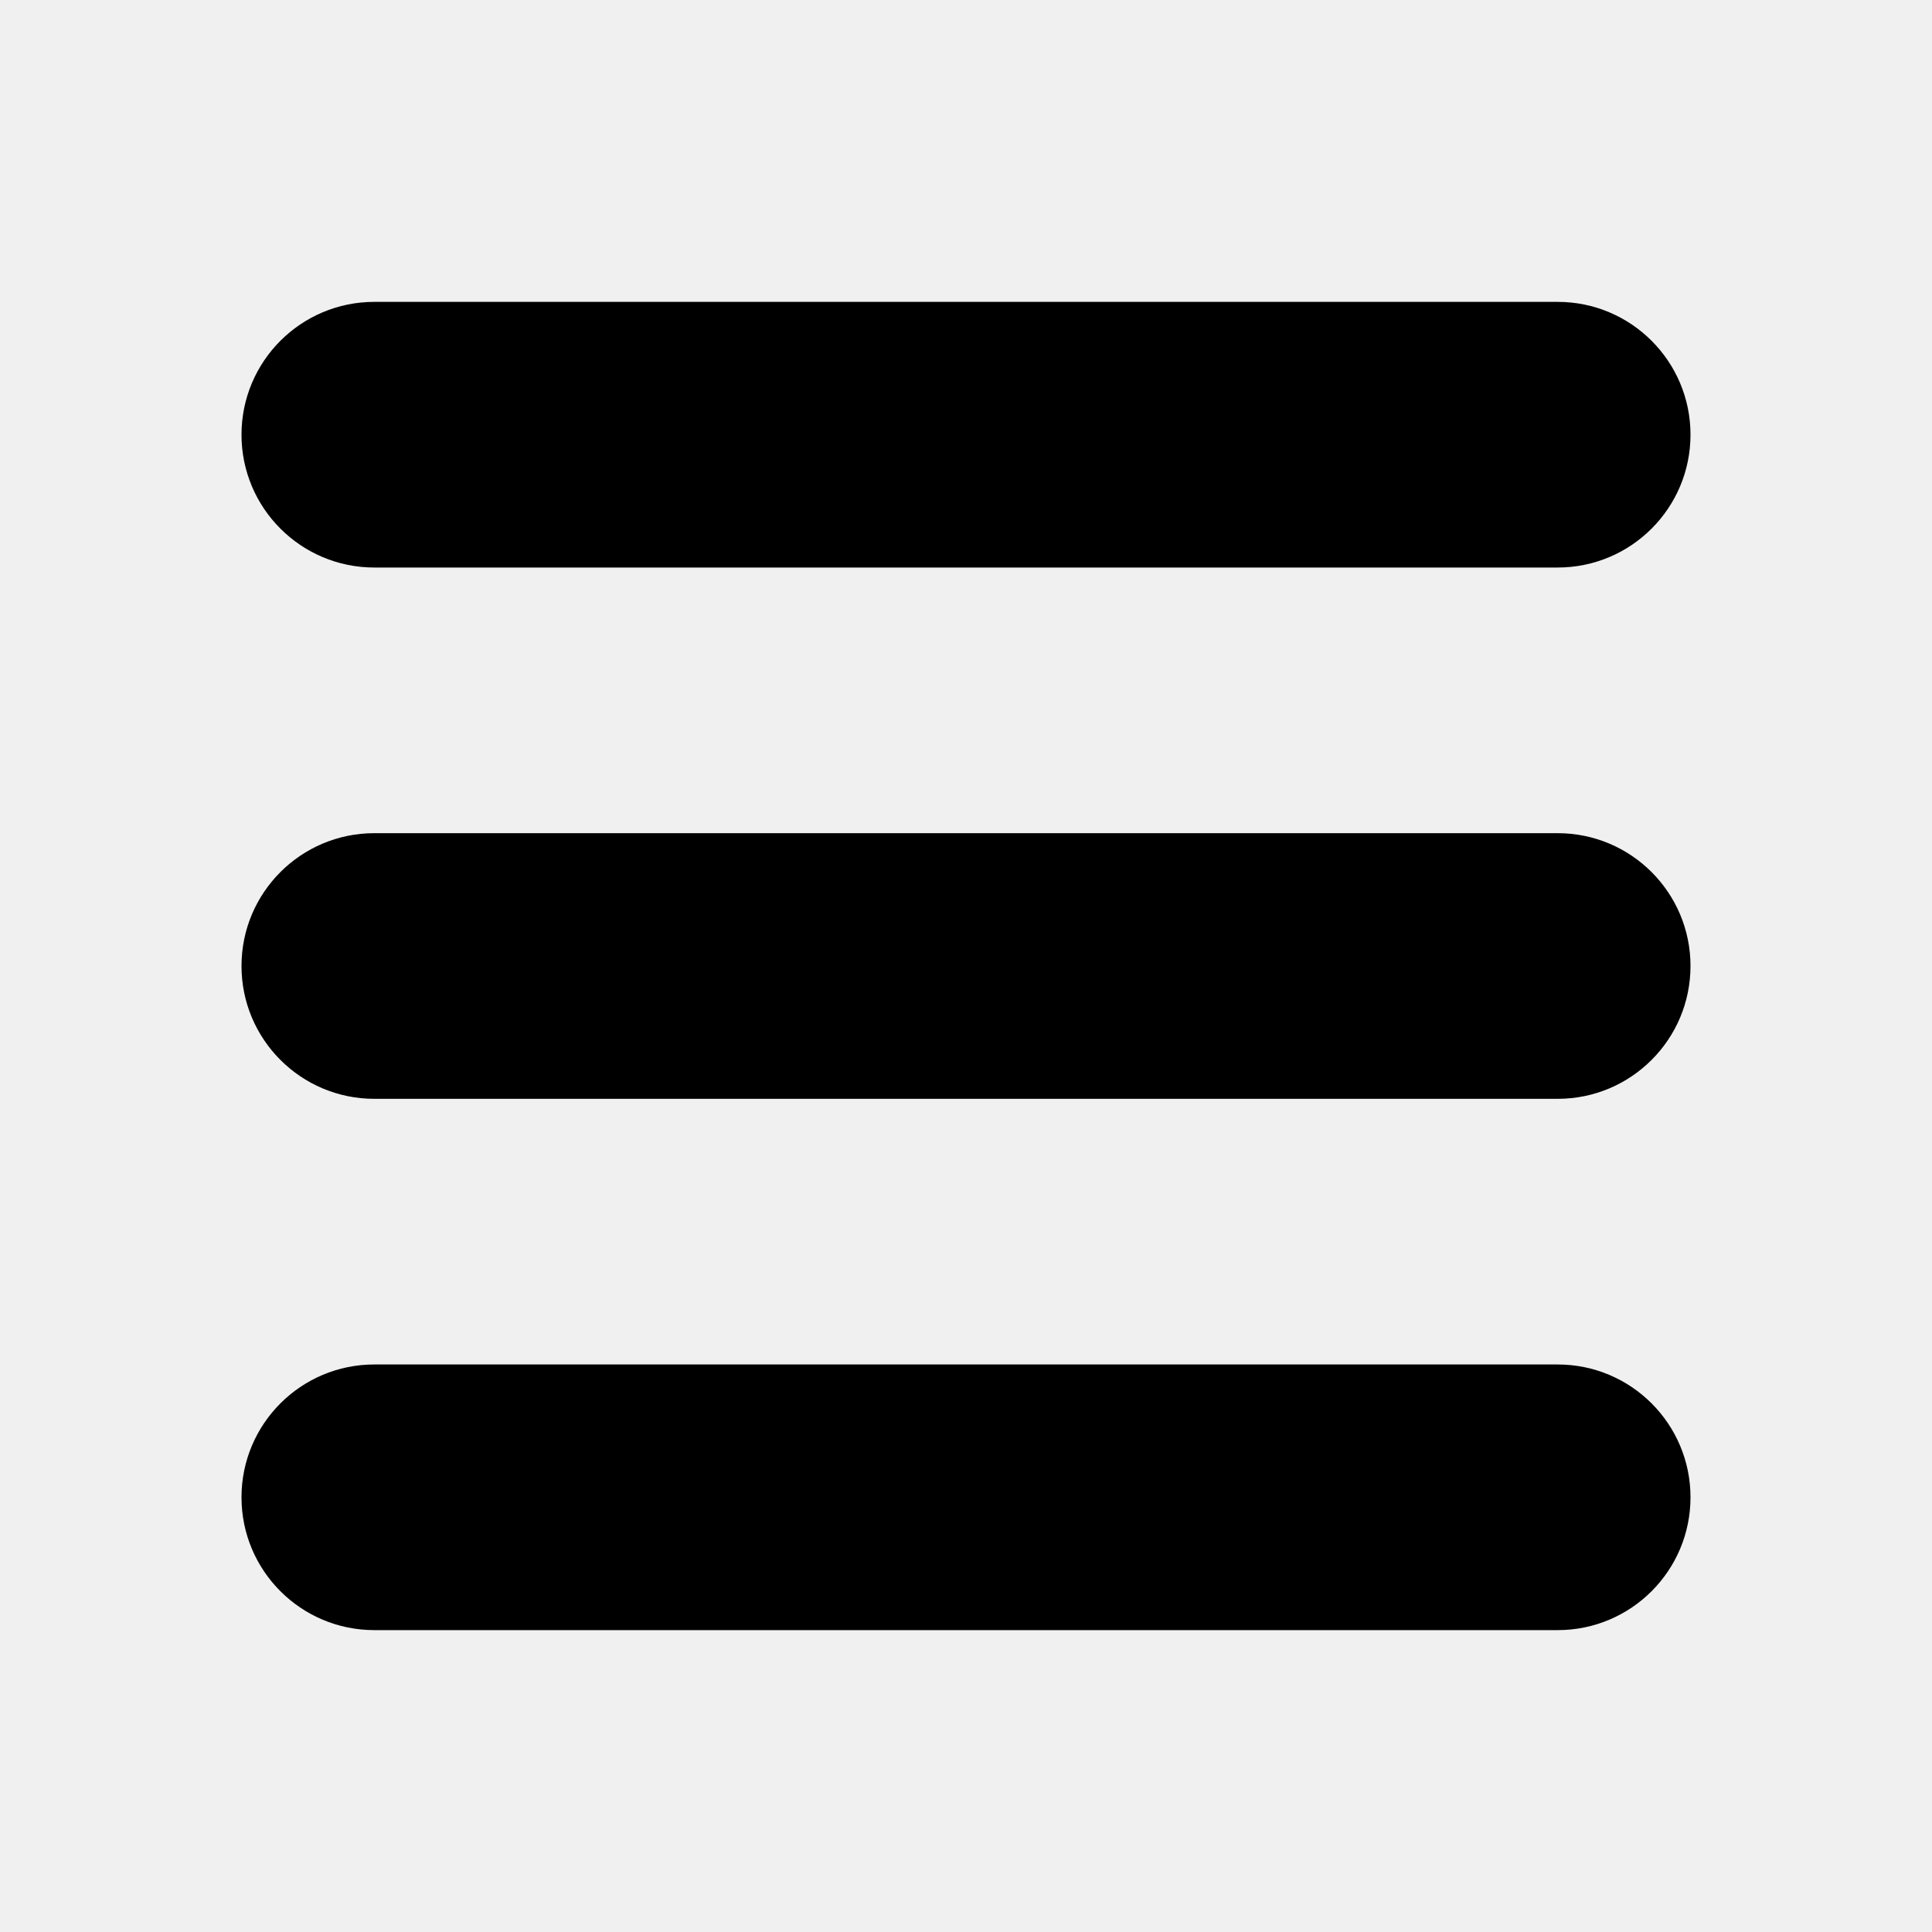
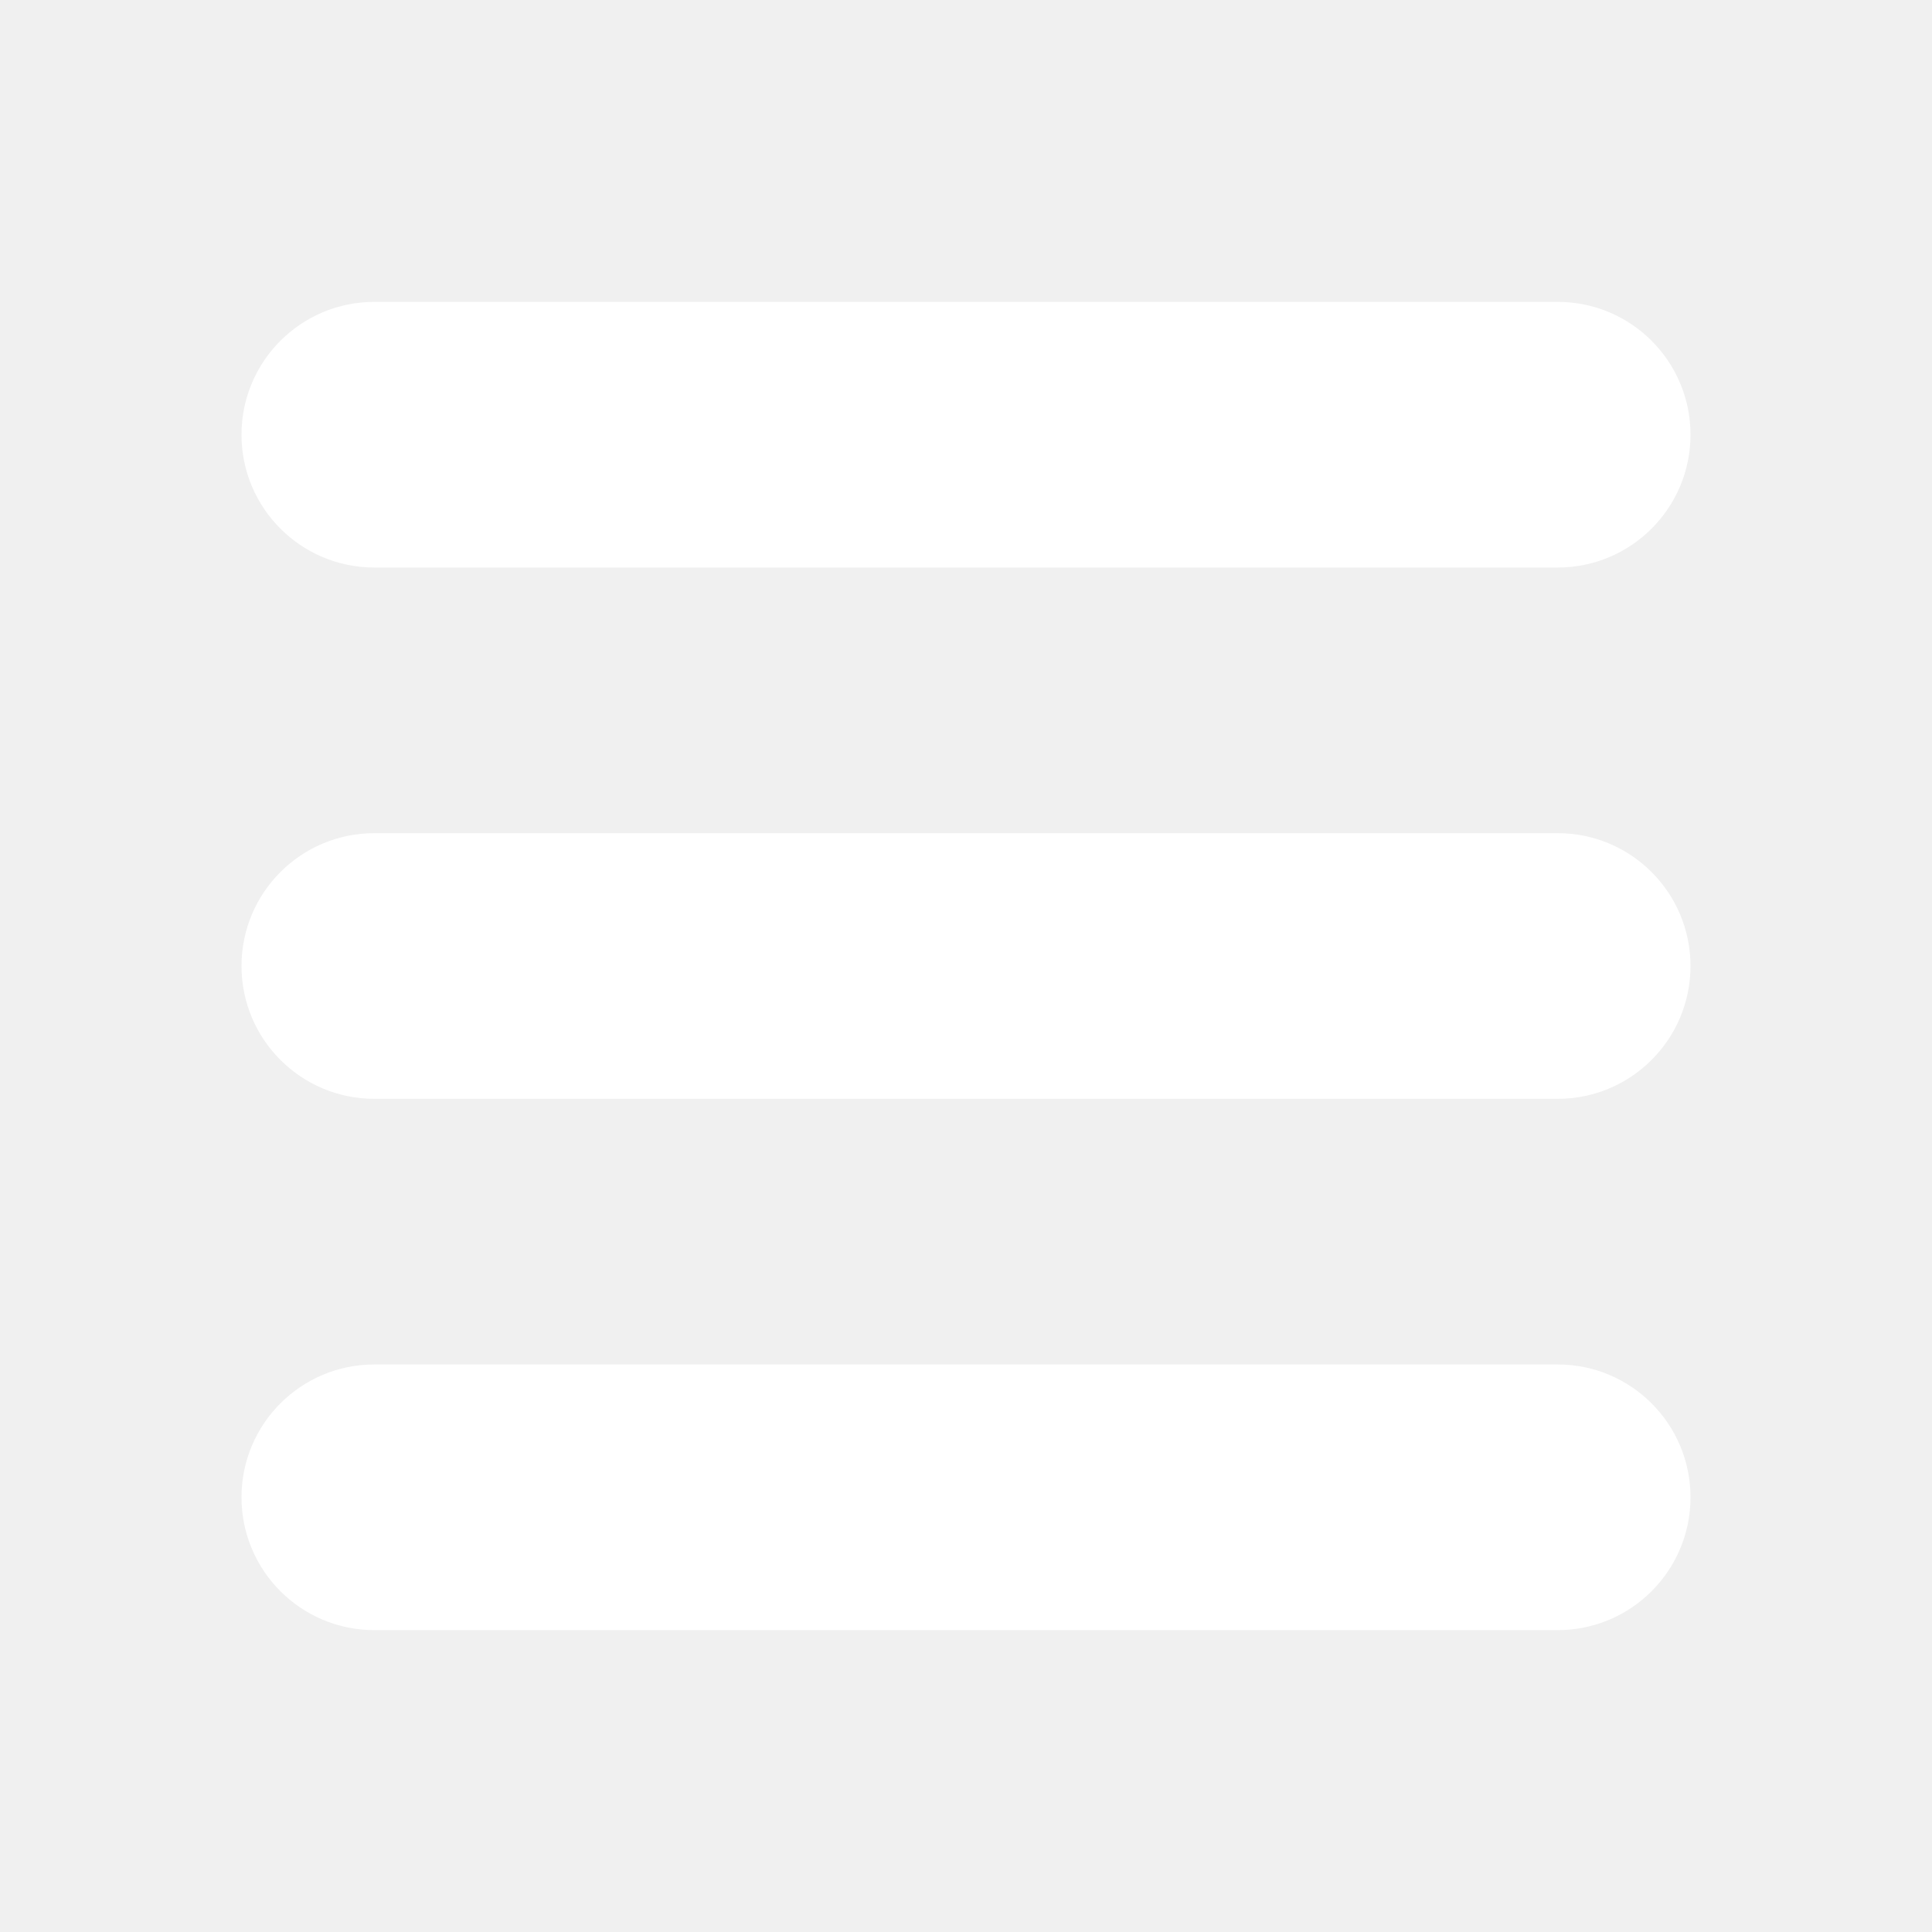
<svg xmlns="http://www.w3.org/2000/svg" viewBox="0 0 16 16">
-   <rect x="2" y="2.5" width="12" height="2.2" rx="1.1" fill="#000" />
-   <rect x="2" y="6.9" width="12" height="2.2" rx="1.1" fill="#000" />
-   <rect x="2" y="11.3" width="12" height="2.2" rx="1.1" fill="#000" />
+   <rect x="2" y="2.5" width="12" height="2.2" rx="1.1" fill="#fff" />
+   <rect x="2" y="6.9" width="12" height="2.2" rx="1.1" fill="#fff" />
+   <rect x="2" y="11.3" width="12" height="2.2" rx="1.1" fill="#fff" />
</svg>
